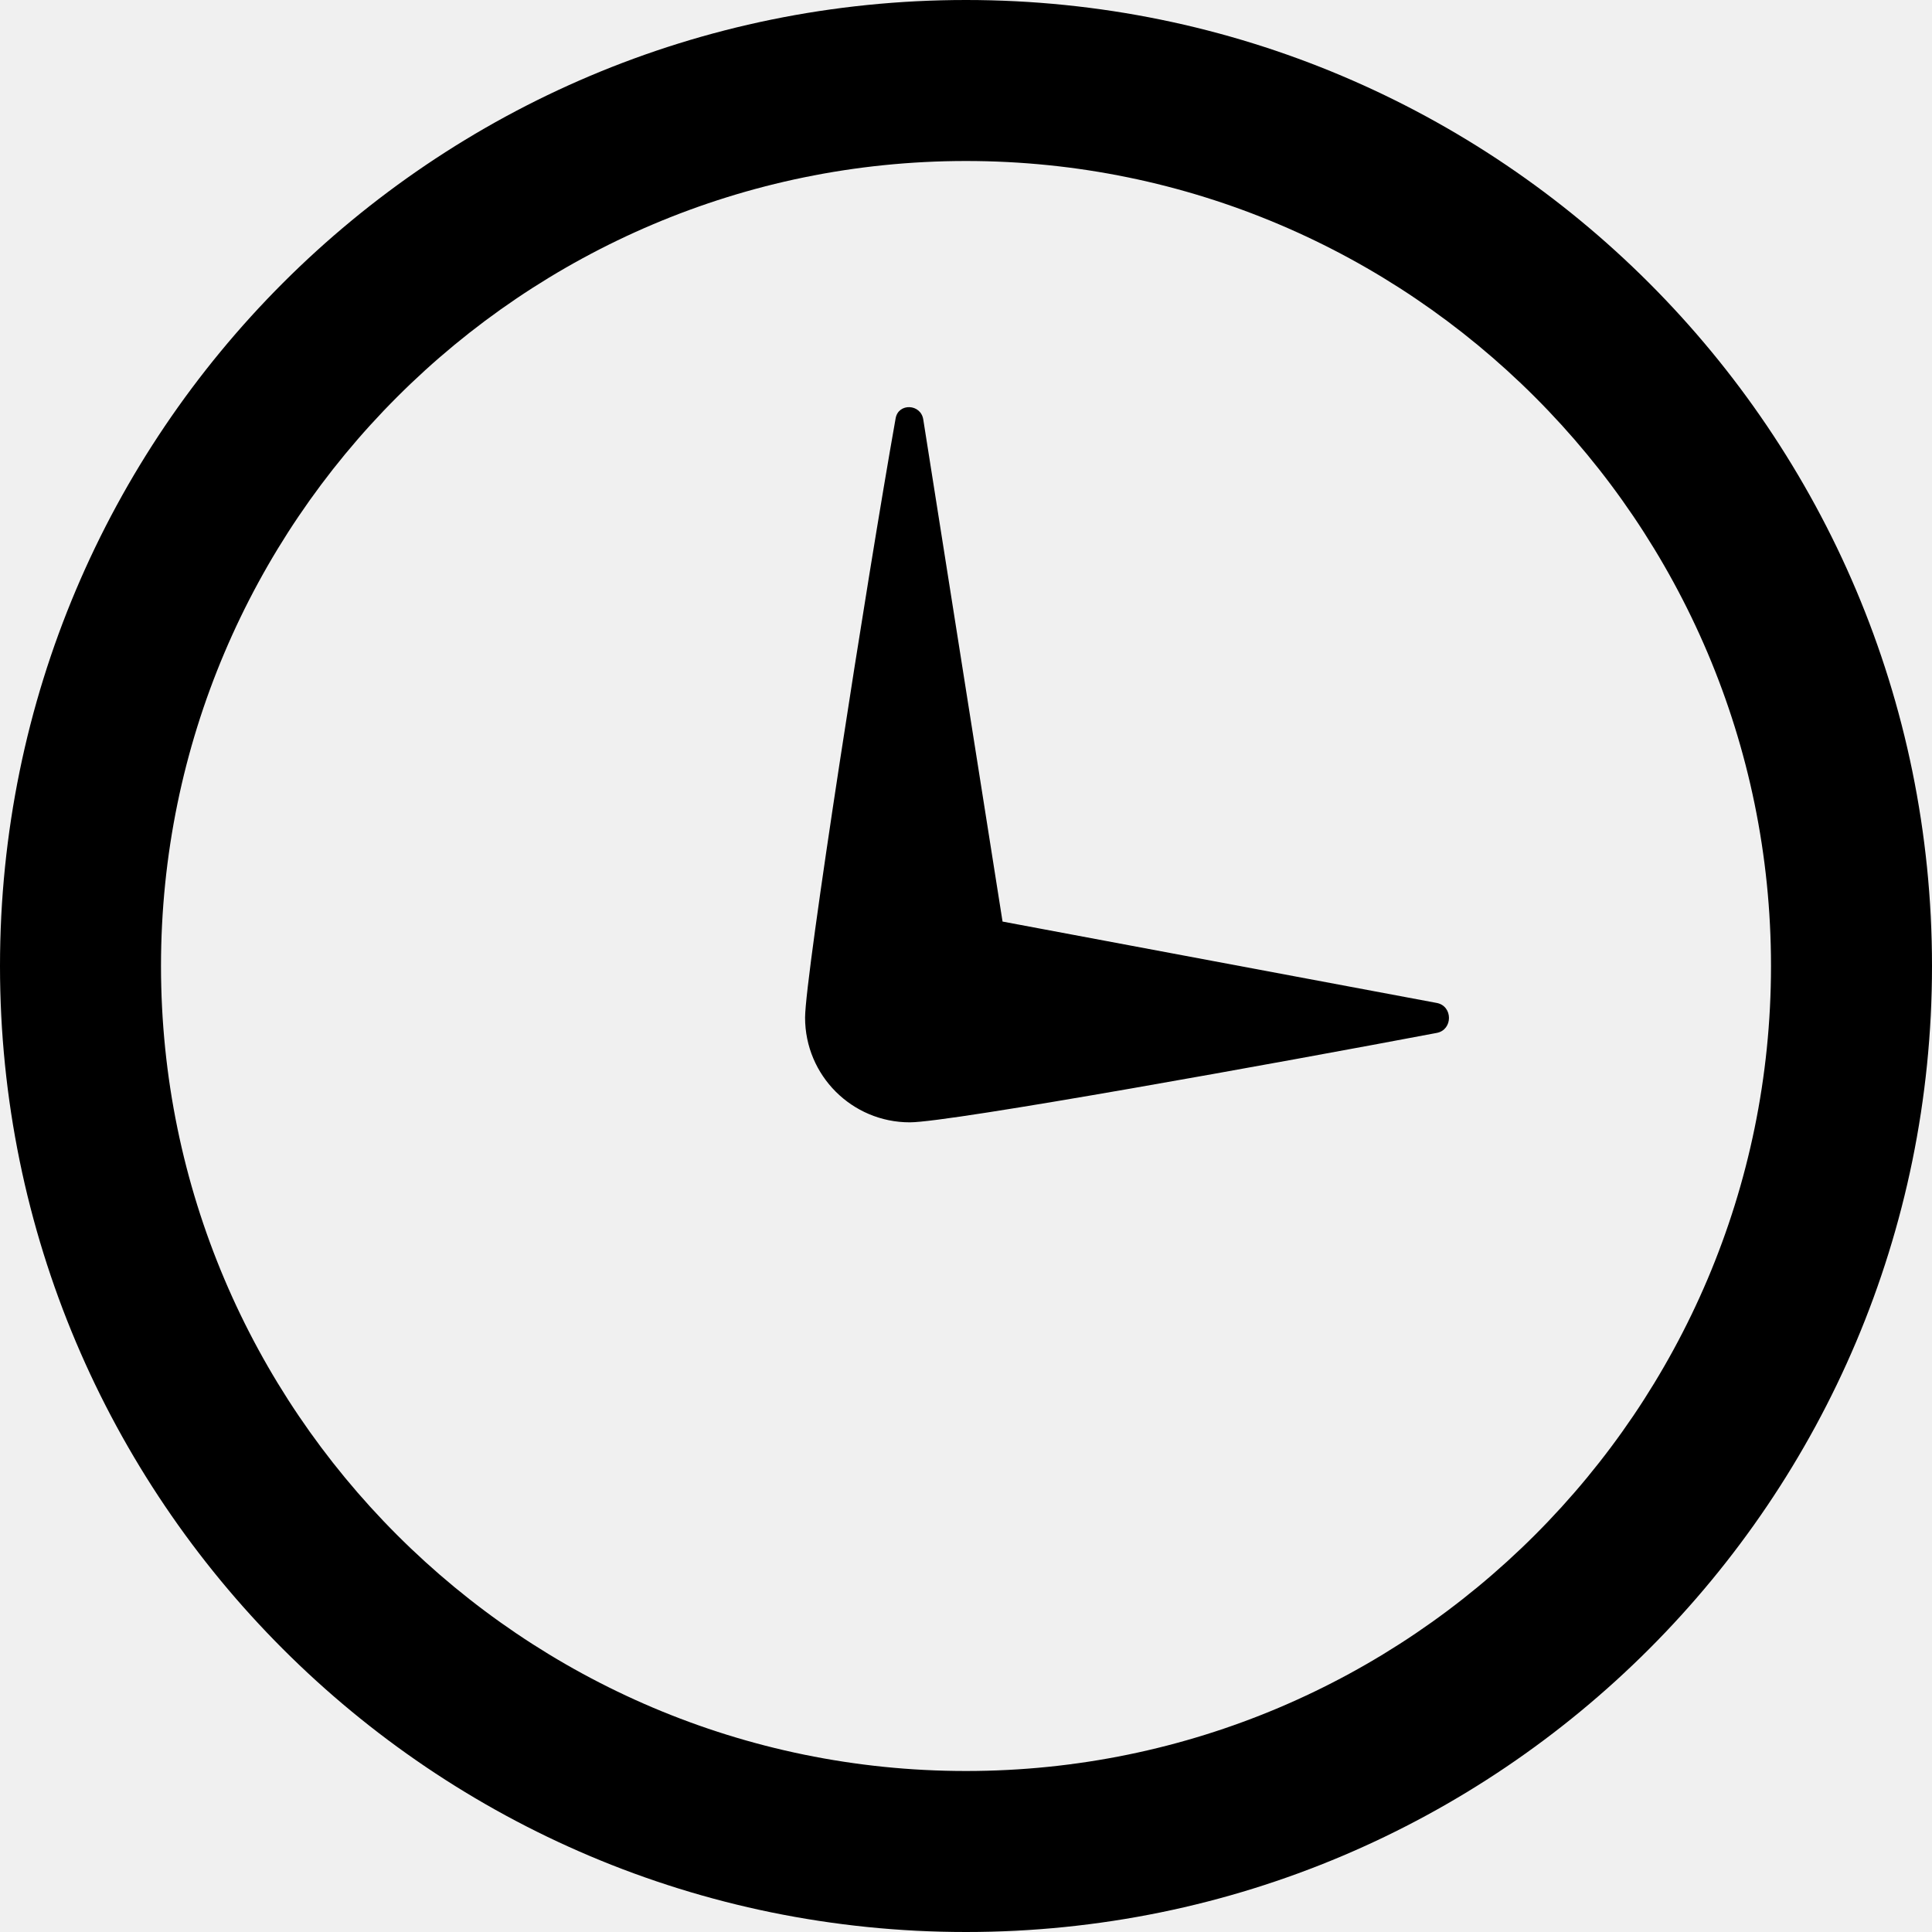
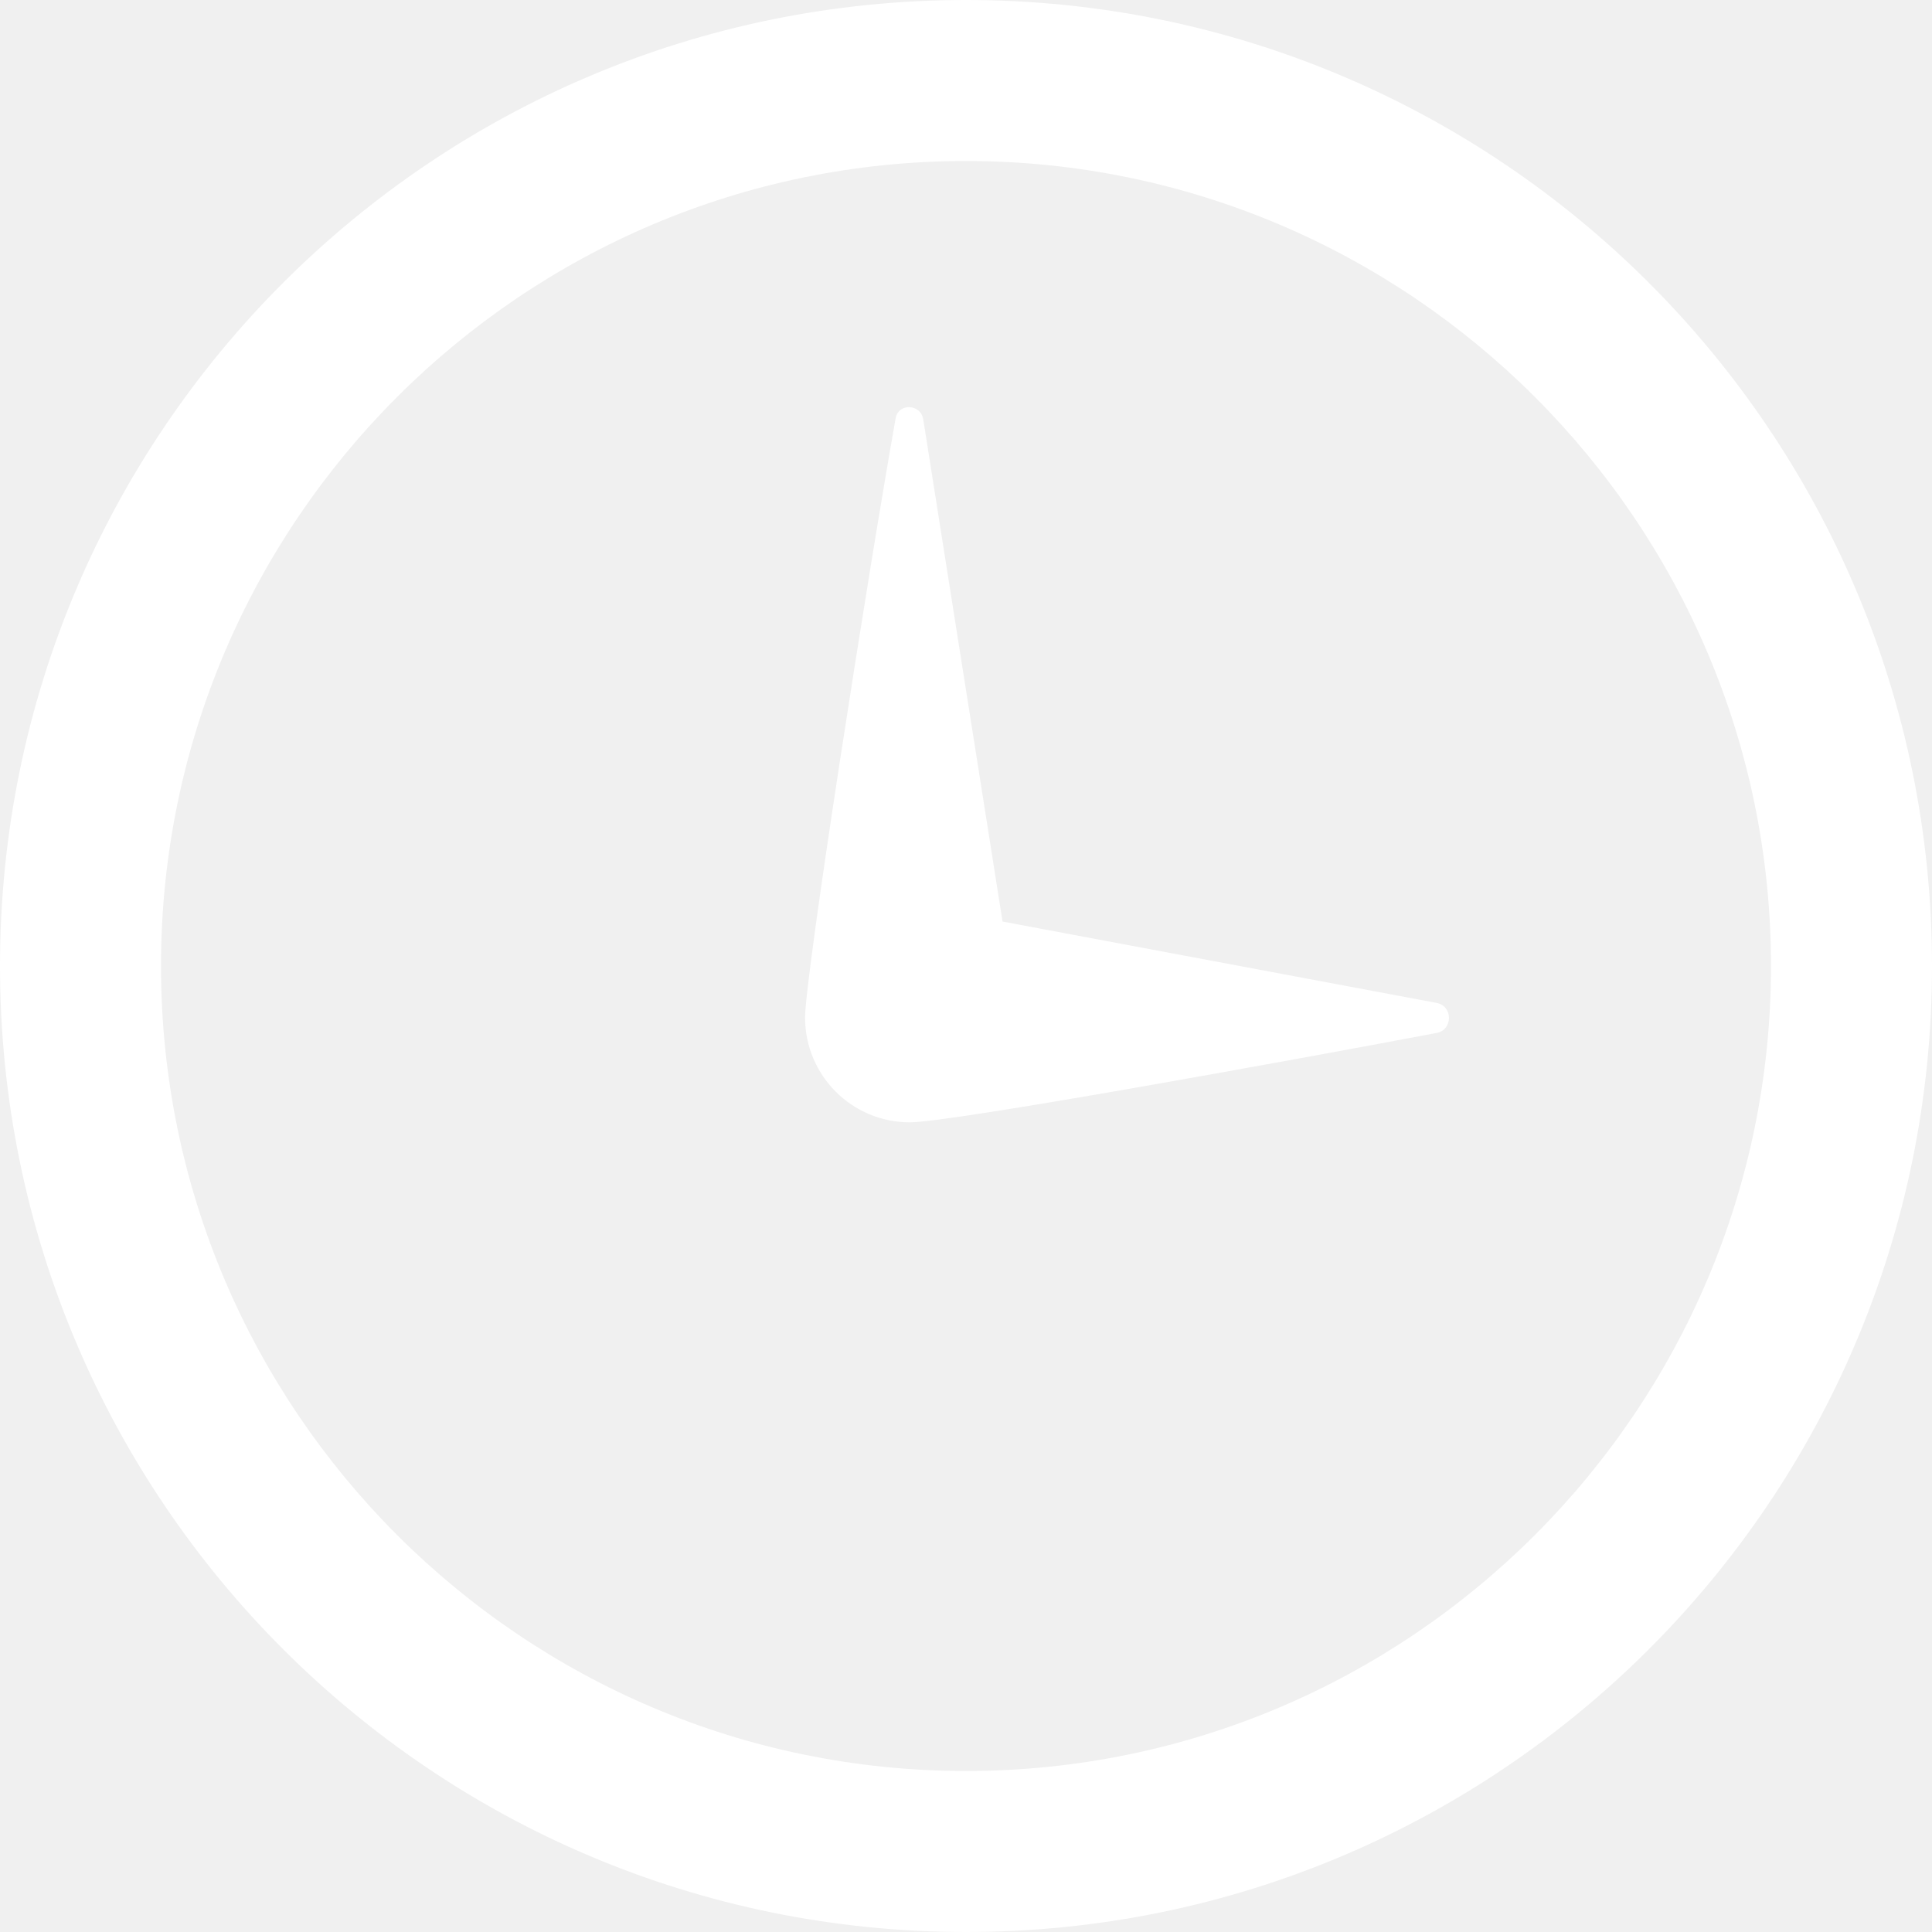
- <svg xmlns="http://www.w3.org/2000/svg" width="24" height="24" viewBox="0 0 24 24">
+ <svg xmlns="http://www.w3.org/2000/svg" fill="#fff" width="24" height="24" viewBox="0 0 24 24">
  <path d="M12 2c5.514 0 10 4.486 10 10s-4.486 10-10 10-10-4.486-10-10 4.486-10 10-10zm0-2c-6.627 0-12 5.373-12 12s5.373 12 12 12 12-5.373 12-12-5.373-12-12-12zm5.848 12.459c.202.038.202.333.001.372-1.907.361-6.045 1.111-6.547 1.111-.719 0-1.301-.582-1.301-1.301 0-.512.77-5.447 1.125-7.445.034-.192.312-.181.343.014l.985 6.238 5.394 1.011z" />
</svg>
